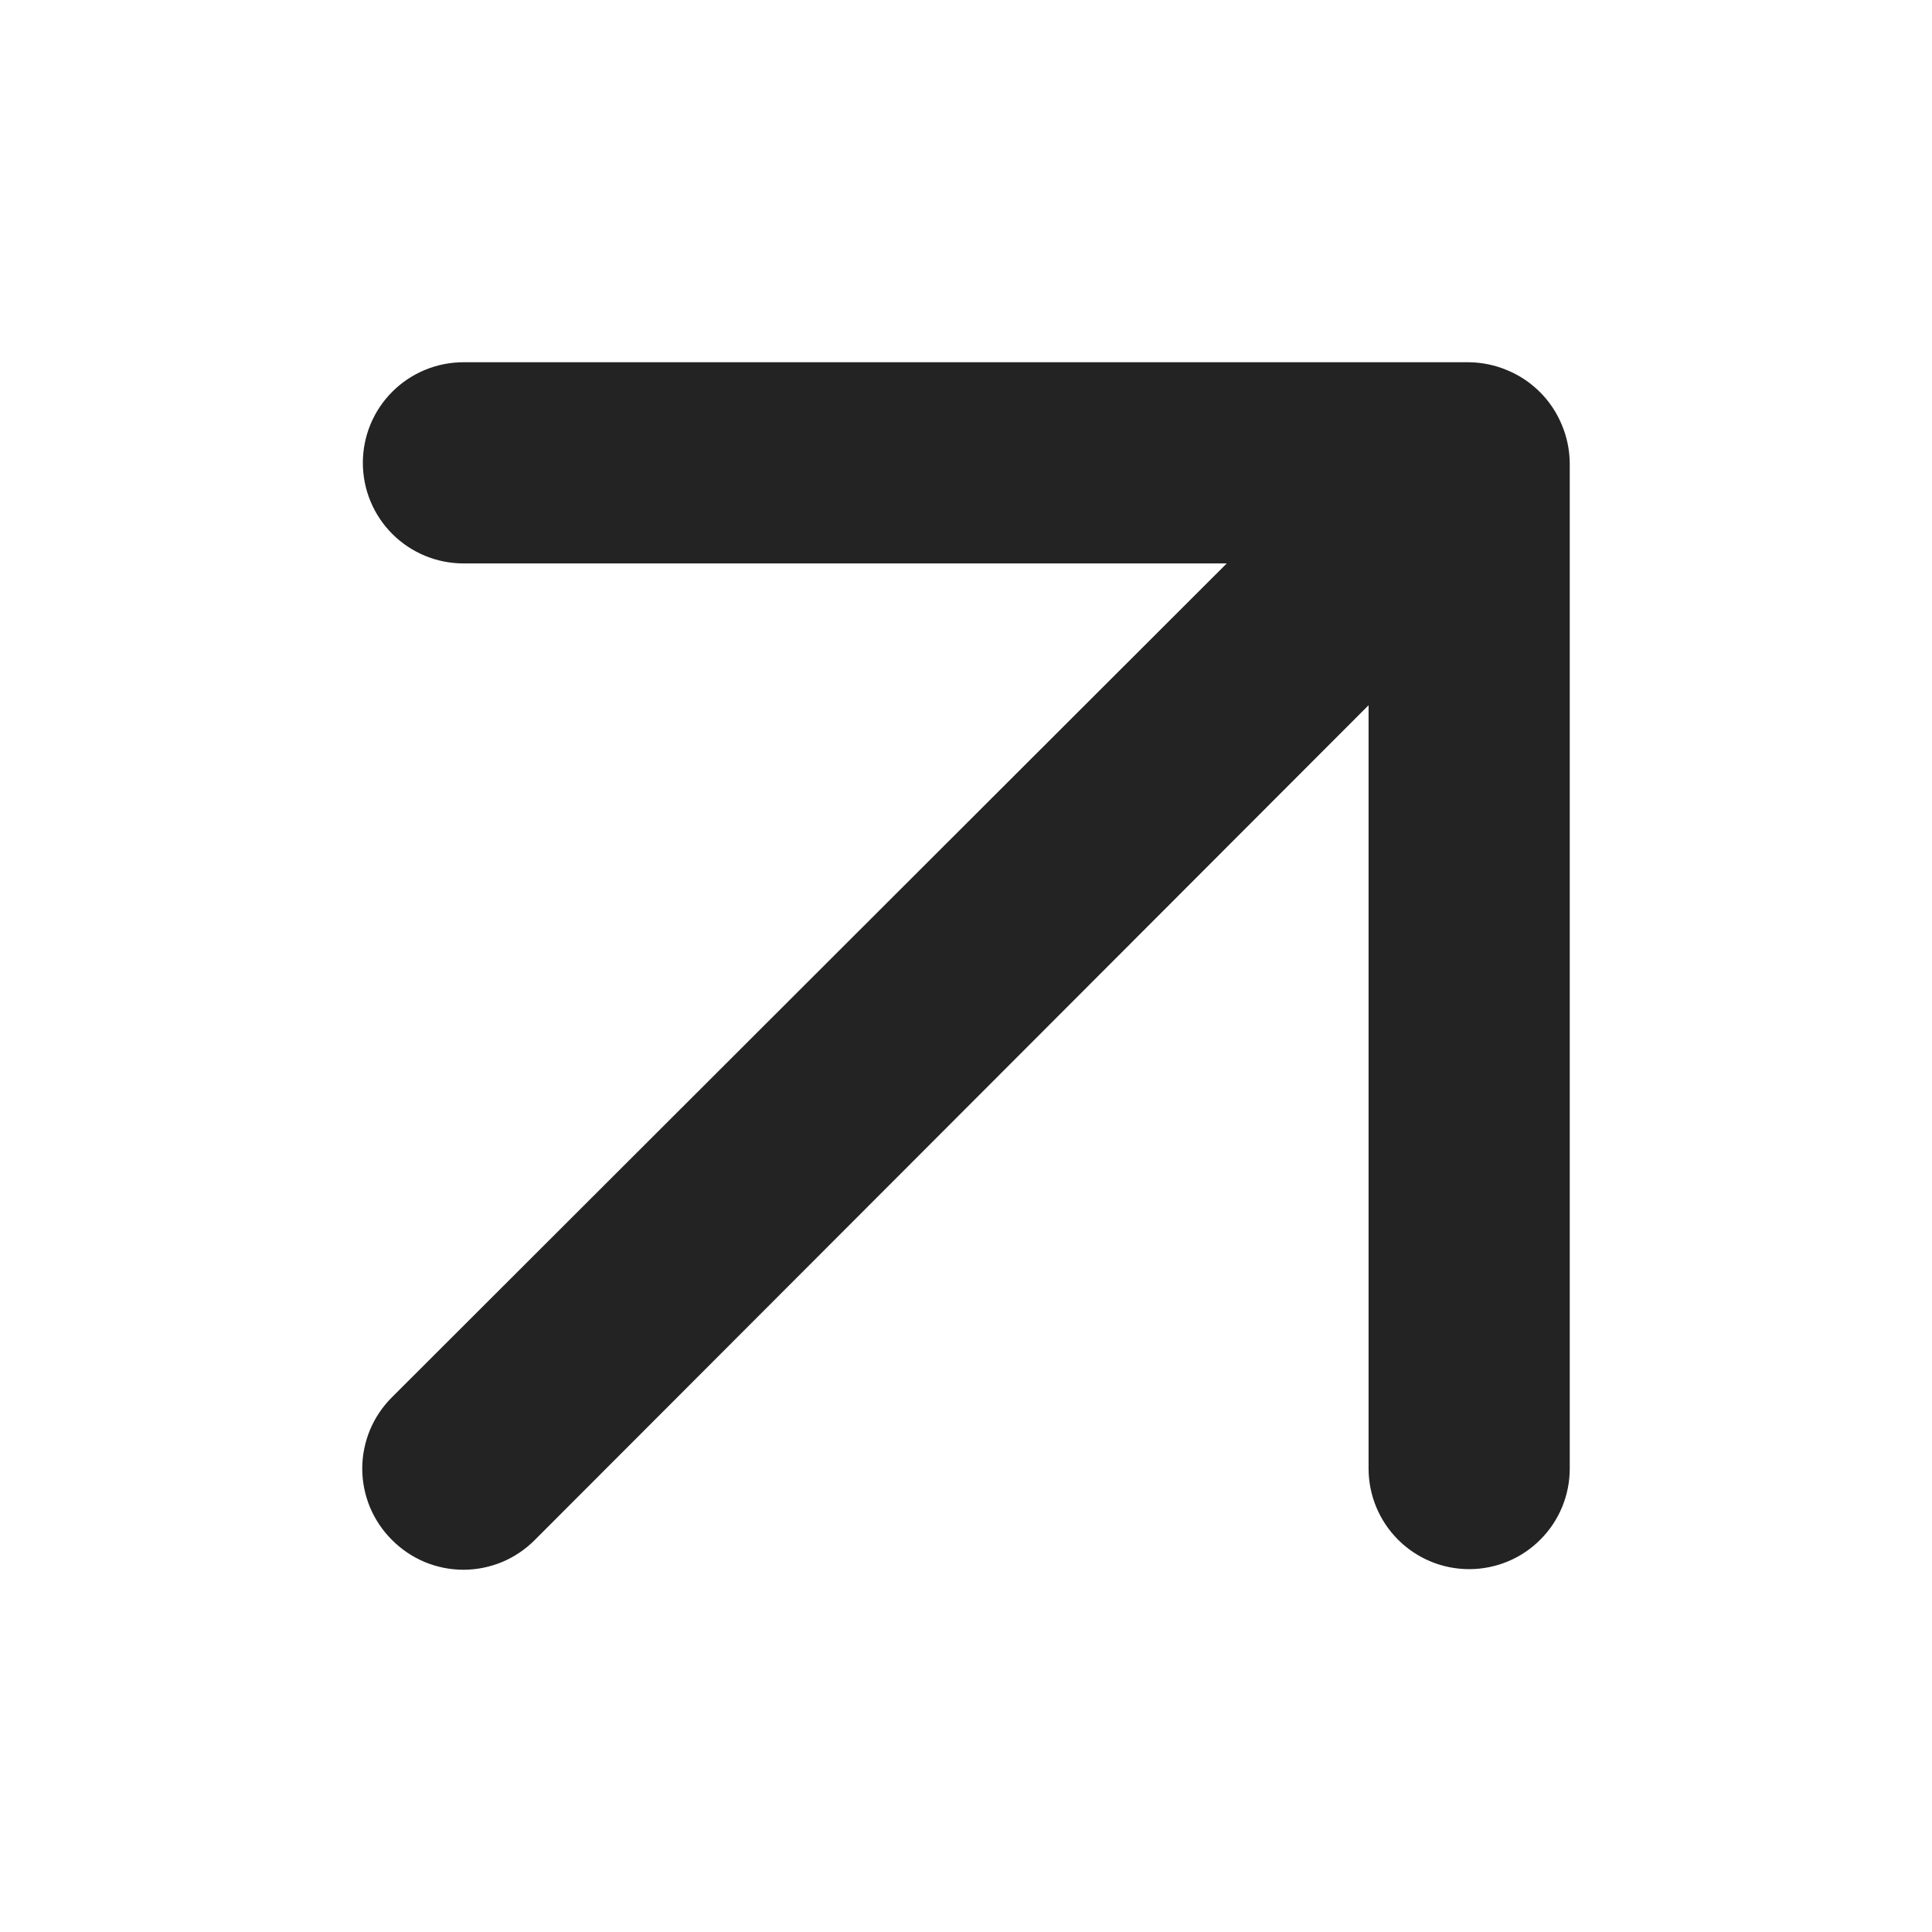
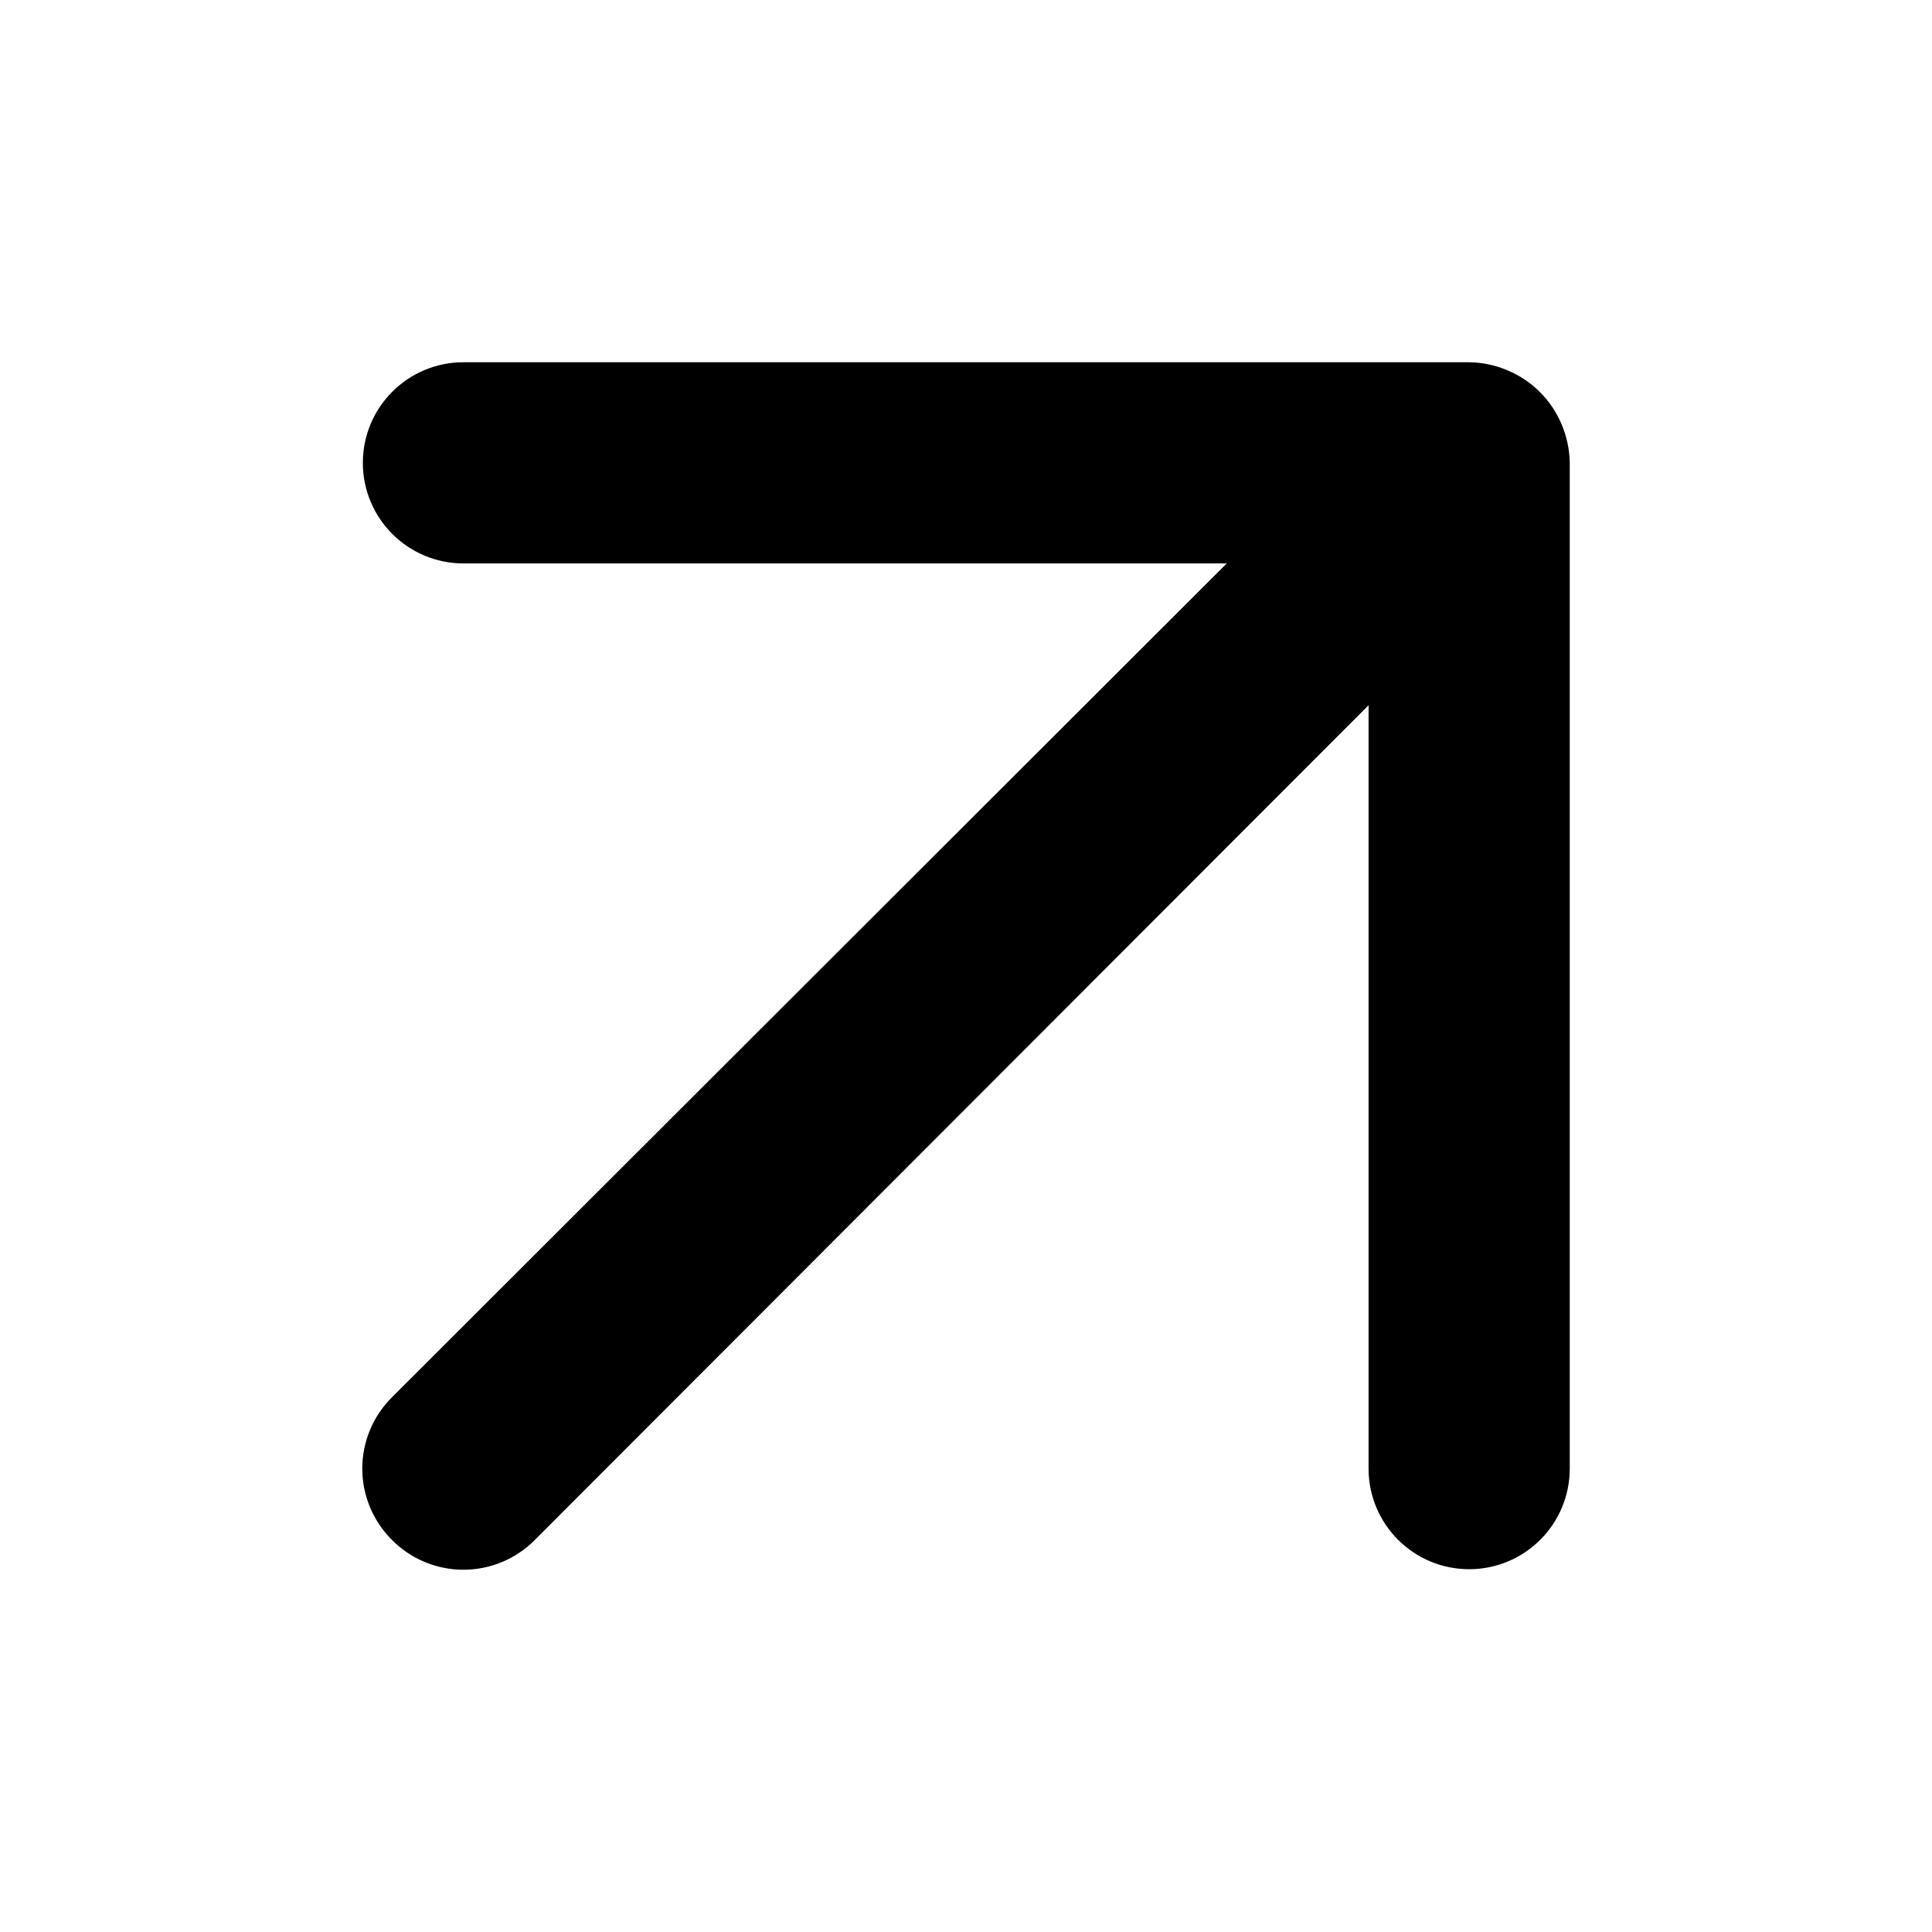
- <svg xmlns="http://www.w3.org/2000/svg" width="32" height="32" viewBox="0 0 32 32" fill="none">
-   <path d="M25.867 7.033C25.698 6.626 25.374 6.302 24.967 6.133C24.767 6.048 24.552 6.003 24.334 6H7.676C7.234 6 6.81 6.176 6.498 6.488C6.185 6.8 6.01 7.224 6.01 7.666C6.01 8.108 6.185 8.531 6.498 8.844C6.81 9.156 7.234 9.332 7.676 9.332H20.319L6.493 23.142C6.337 23.297 6.213 23.481 6.128 23.684C6.044 23.887 6 24.105 6 24.325C6 24.544 6.044 24.762 6.128 24.965C6.213 25.168 6.337 25.352 6.493 25.507C6.648 25.663 6.832 25.787 7.035 25.872C7.238 25.956 7.456 26 7.676 26C7.895 26 8.113 25.956 8.316 25.872C8.519 25.787 8.703 25.663 8.858 25.507L22.668 11.681V24.325C22.668 24.766 22.844 25.19 23.156 25.502C23.469 25.815 23.892 25.99 24.334 25.99C24.776 25.99 25.2 25.815 25.512 25.502C25.825 25.19 26 24.766 26 24.325V7.666C25.997 7.448 25.952 7.233 25.867 7.033V7.033Z" fill="#232323" />
+ <svg xmlns="http://www.w3.org/2000/svg" width="32" height="32" fill="none" viewBox="0 0 32 32">
+   <path fill="currentColor" d="M25.867 7.033a1.67 1.67 0 0 0-.9-.9c-.2-.085-.415-.13-.633-.133H7.676a1.666 1.666 0 0 0 0 3.332h12.643L6.493 23.142a1.666 1.666 0 0 0 0 2.365 1.665 1.665 0 0 0 2.365 0l13.81-13.826v12.644a1.666 1.666 0 1 0 3.332 0V7.665a1.7 1.7 0 0 0-.133-.632" />
</svg>
